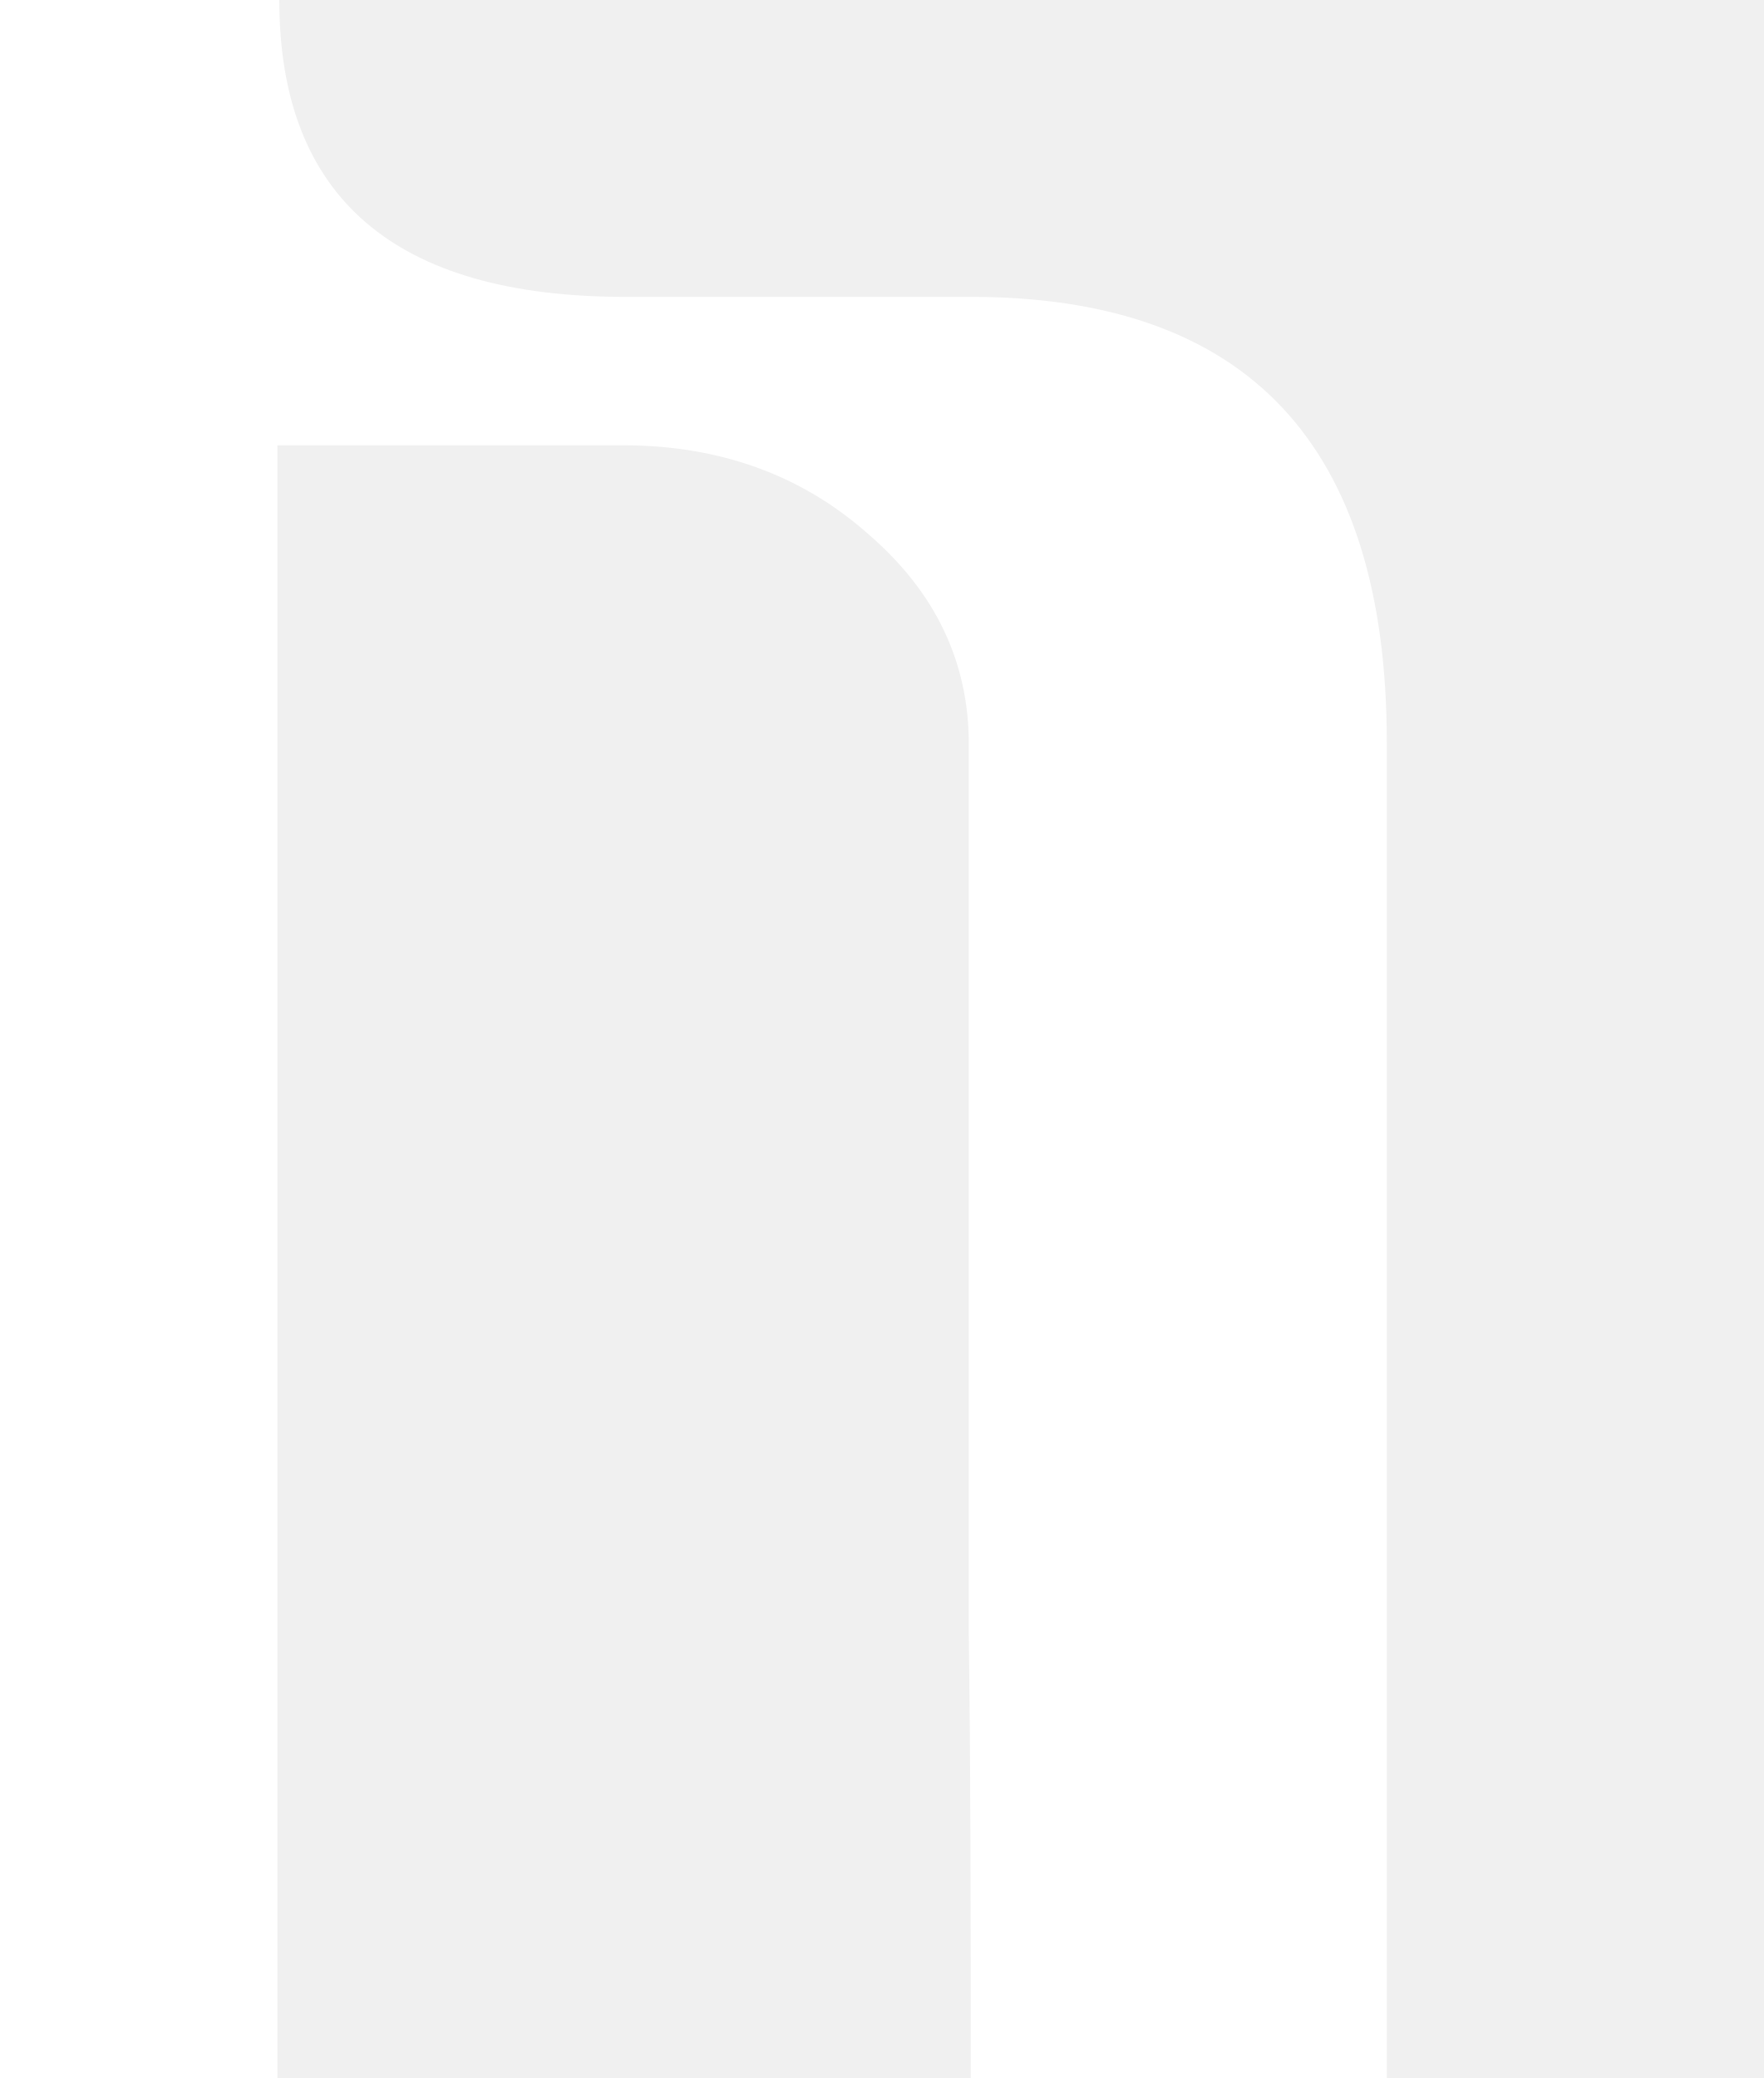
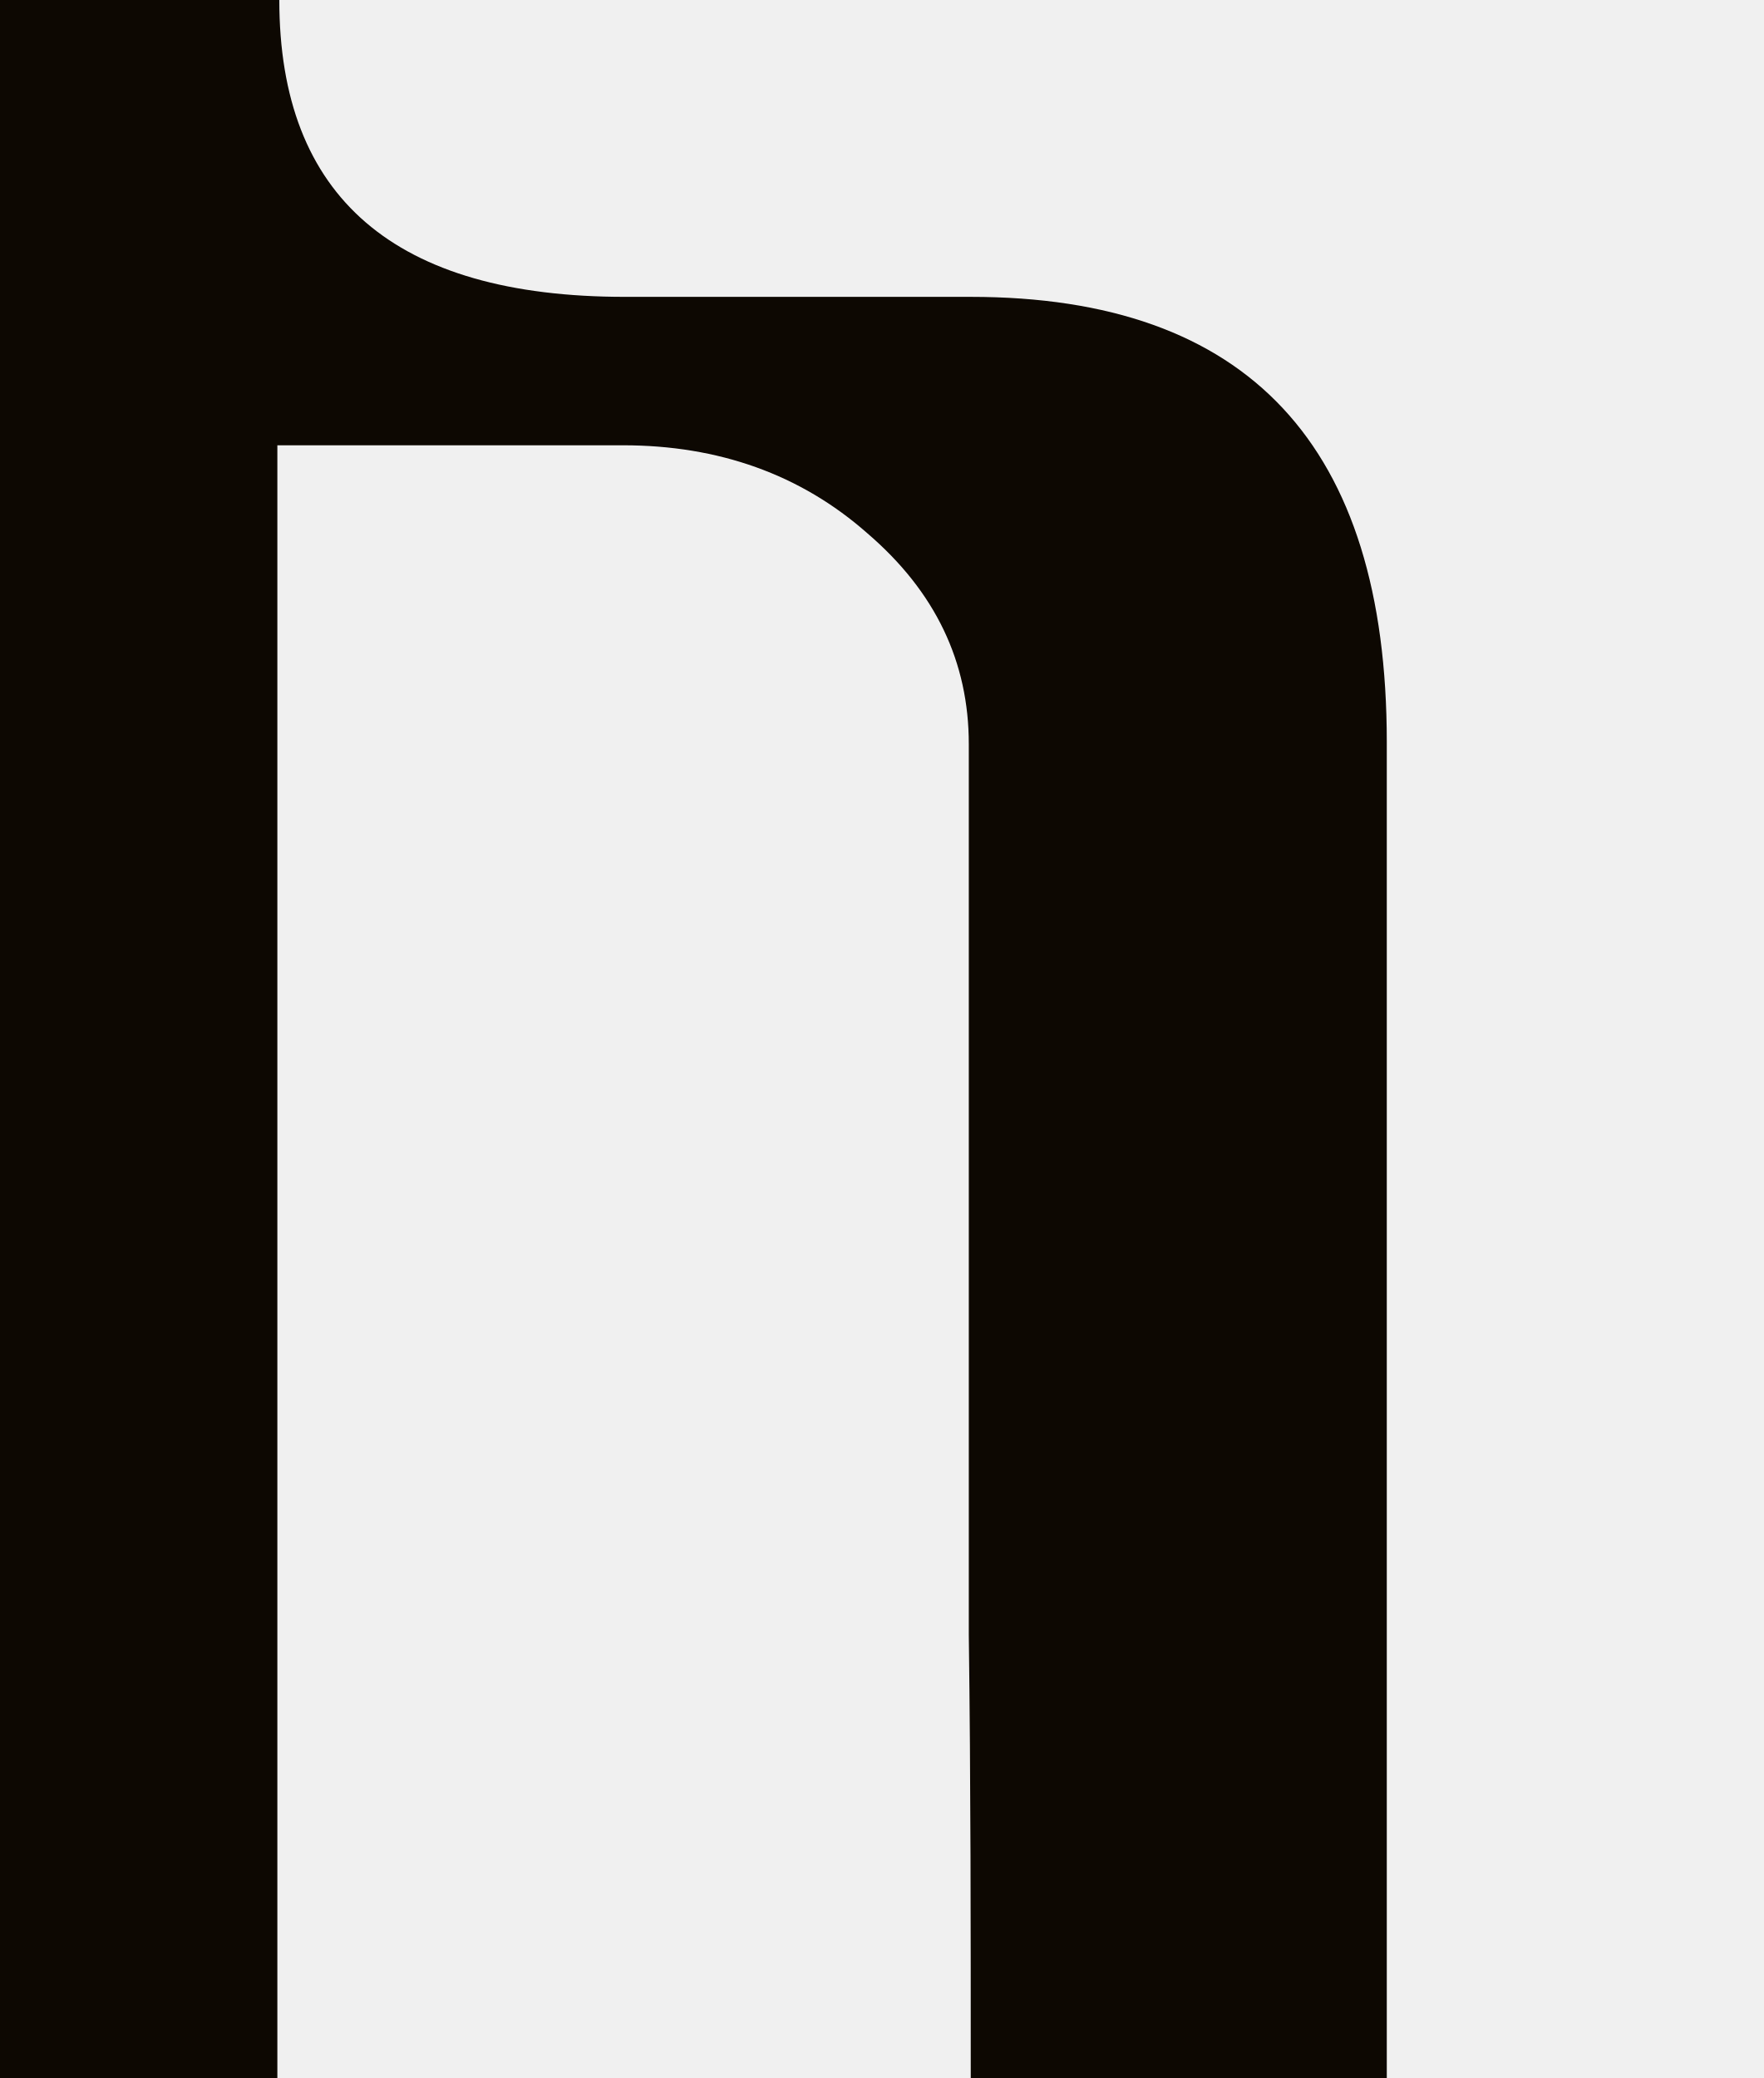
<svg xmlns="http://www.w3.org/2000/svg" version="1.1" id="Calque_1" x="0px" y="0px" viewBox="0 0 90.3 106.4" style="enable-background:new 0 0 90.3 106.4;" xml:space="preserve">
  <style type="text/css">
	.st0{display:none;}
- 	.st1{display:inline;fill:#FFFFFF;}
+ 	.st1{display:inline;fill:#0D0802;}
	.st2{display:inline;}
- 	.st3{fill:#FFFFFF;}
+ 	.st3{fill:#0D0802;}
	.st4{fill:none;stroke:#FFFFFF;stroke-width:0.5;stroke-miterlimit:10;}
	.st5{fill:none;stroke:#FFFFFF;stroke-width:0.5;stroke-miterlimit:10;stroke-dasharray:2.187,1.093;}
- 	.st6{display:none;fill:#FFFFFF;}
+ 	.st6{display:none;fill:#0D0802;}
</style>
  <g id="A" class="st0">
    <path class="st1" d="M14.2,106.4c-4.7,0-9.5,0-14.2,0C0,76,0,45.6,0,15.2c10.6,0,21.3,0,31.9,0c5.9,0,11.8,0,17.7,0   C63.9,15.2,71,22.8,71,38c0,22.8,0,45.6,0,68.4c-7.1,0-14.2,0-21.3,0c0-6.8-3.6-11.4-10.9-14c-8.2-2.9-16.4-5.8-24.6-8.8   C14.2,91.2,14.2,98.8,14.2,106.4 M14.2,22.8v38c0,6.1,4.3,11.7,10.9,14l24.6,8.8V38c0-8.4-7.9-15.2-17.7-15.2   C31.9,22.8,14.2,22.8,14.2,22.8z" />
    <g id="LWPOLYLINE_2_" class="st2">
      <g>
        <polygon class="st3" points="90.3,95.3 90.3,102.7 83.9,106.4 77.4,102.7 77.4,95.3 83.9,91.5    " />
      </g>
    </g>
    <g id="LWPOLYLINE_1_" class="st2">
      <g>
        <g>
          <polyline class="st4" points="88.5,95.3 89.4,95.8 89.4,96.8     " />
          <line class="st5" x1="89.4" y1="97.9" x2="89.4" y2="100.6" />
          <polyline class="st4" points="89.4,101.2 89.4,102.2 88.5,102.7     " />
          <line class="st5" x1="87.6" y1="103.2" x2="85.2" y2="104.6" />
          <polyline class="st4" points="84.7,104.9 83.9,105.4 83,104.9     " />
          <line class="st5" x1="82" y1="104.3" x2="79.7" y2="102.9" />
          <polyline class="st4" points="79.2,102.7 78.3,102.2 78.3,101.2     " />
          <line class="st5" x1="78.3" y1="100.1" x2="78.3" y2="97.3" />
          <polyline class="st4" points="78.3,96.8 78.3,95.8 79.2,95.3     " />
          <line class="st5" x1="80.1" y1="94.8" x2="82.5" y2="93.4" />
          <polyline class="st4" points="83,93.1 83.9,92.6 84.7,93.1     " />
          <line class="st5" x1="85.7" y1="93.7" x2="88" y2="95" />
        </g>
      </g>
    </g>
  </g>
  <path id="B" class="st6" d="M71,106.4c-7.1,0-14.2,0-21.3,0c0-6.8-3.6-11.4-10.9-14c-9.3-3.3-18.6-6.6-27.8-9.9  C3.6,79.9,0,75.2,0,68.4C0,45.6,0,22.8,0,0c4.7,0,9.5,0,14.2,0c0,10.1,5.9,15.2,17.7,15.2c5.9,0,11.8,0,17.7,0  C63.9,15.2,71,22.8,71,38C71,60.8,71,83.6,71,106.4z M14.2,22.8v38c0,6.1,4.3,11.7,10.9,14l24.6,8.8V38c0-8.4-7.9-15.2-17.7-15.2  C31.9,22.8,14.2,22.8,14.2,22.8z" />
  <g id="C">
    <path class="st3" d="M49.7,106.4c7.1,0,14.2,0,21.3,0c0-22.8,0-45.6,0-68.4c0-15.2-7.1-22.8-21.3-22.8c-5.9,0-11.8,0-17.7,0   c-11.8,0-17.7-5.1-17.7-15.2C9.5,0,4.7,0,0,0c0,35.5,0,71,0,106.4c4.7,0,9.5,0,14.2,0c0-7.6,0-15.2,0-22.8c0-7.6,0-15.2,0-22.8   c0-12.7,0-25.3,0-38c5.9,0,11.8,0,17.7,0c4.9,0,9.1,1.5,12.5,4.5c3.5,3,5.2,6.6,5.2,10.8c0,15.2,0,30.4,0,45.6   C49.7,91.2,49.7,98.8,49.7,106.4" />
  </g>
  <g id="D" class="st0">
    <path class="st1" d="M48.5,106.4c0-6-4.2-11.4-10.6-13.7l-27.1-9.7c-2.8-1.9-5.1-4.2-6.9-6.8C-4,64.8,0.6,50.2,13.9,43.5V62   c0,6,4.2,11.4,10.6,13.7l23.9,8.5c2.8,1.1,5.1,2.9,6.6,5.1c4,6,1.6,13.6-5.3,17.1" />
  </g>
  <path id="E" class="st6" d="M71,106.4c-7.1,0-14.2,0-21.3,0c0-6.8-3.6-11.4-10.9-14c-9.3-3.3-18.6-6.6-27.8-9.9  C3.6,79.9,0,75.2,0,68.4C0,45.6,0,22.8,0,0c4.7,0,9.5,0,14.2,0c0,10.1,5.9,15.2,17.7,15.2c5.9,0,11.8,0,17.7,0  C63.9,15.2,71,22.8,71,38C71,60.8,71,83.6,71,106.4z M14.2,22.8v38c0,6.1,4.3,11.7,10.9,14l24.6,8.8V38c0-8.4-7.9-15.2-17.7-15.2  C31.9,22.8,14.2,22.8,14.2,22.8z" />
</svg>
